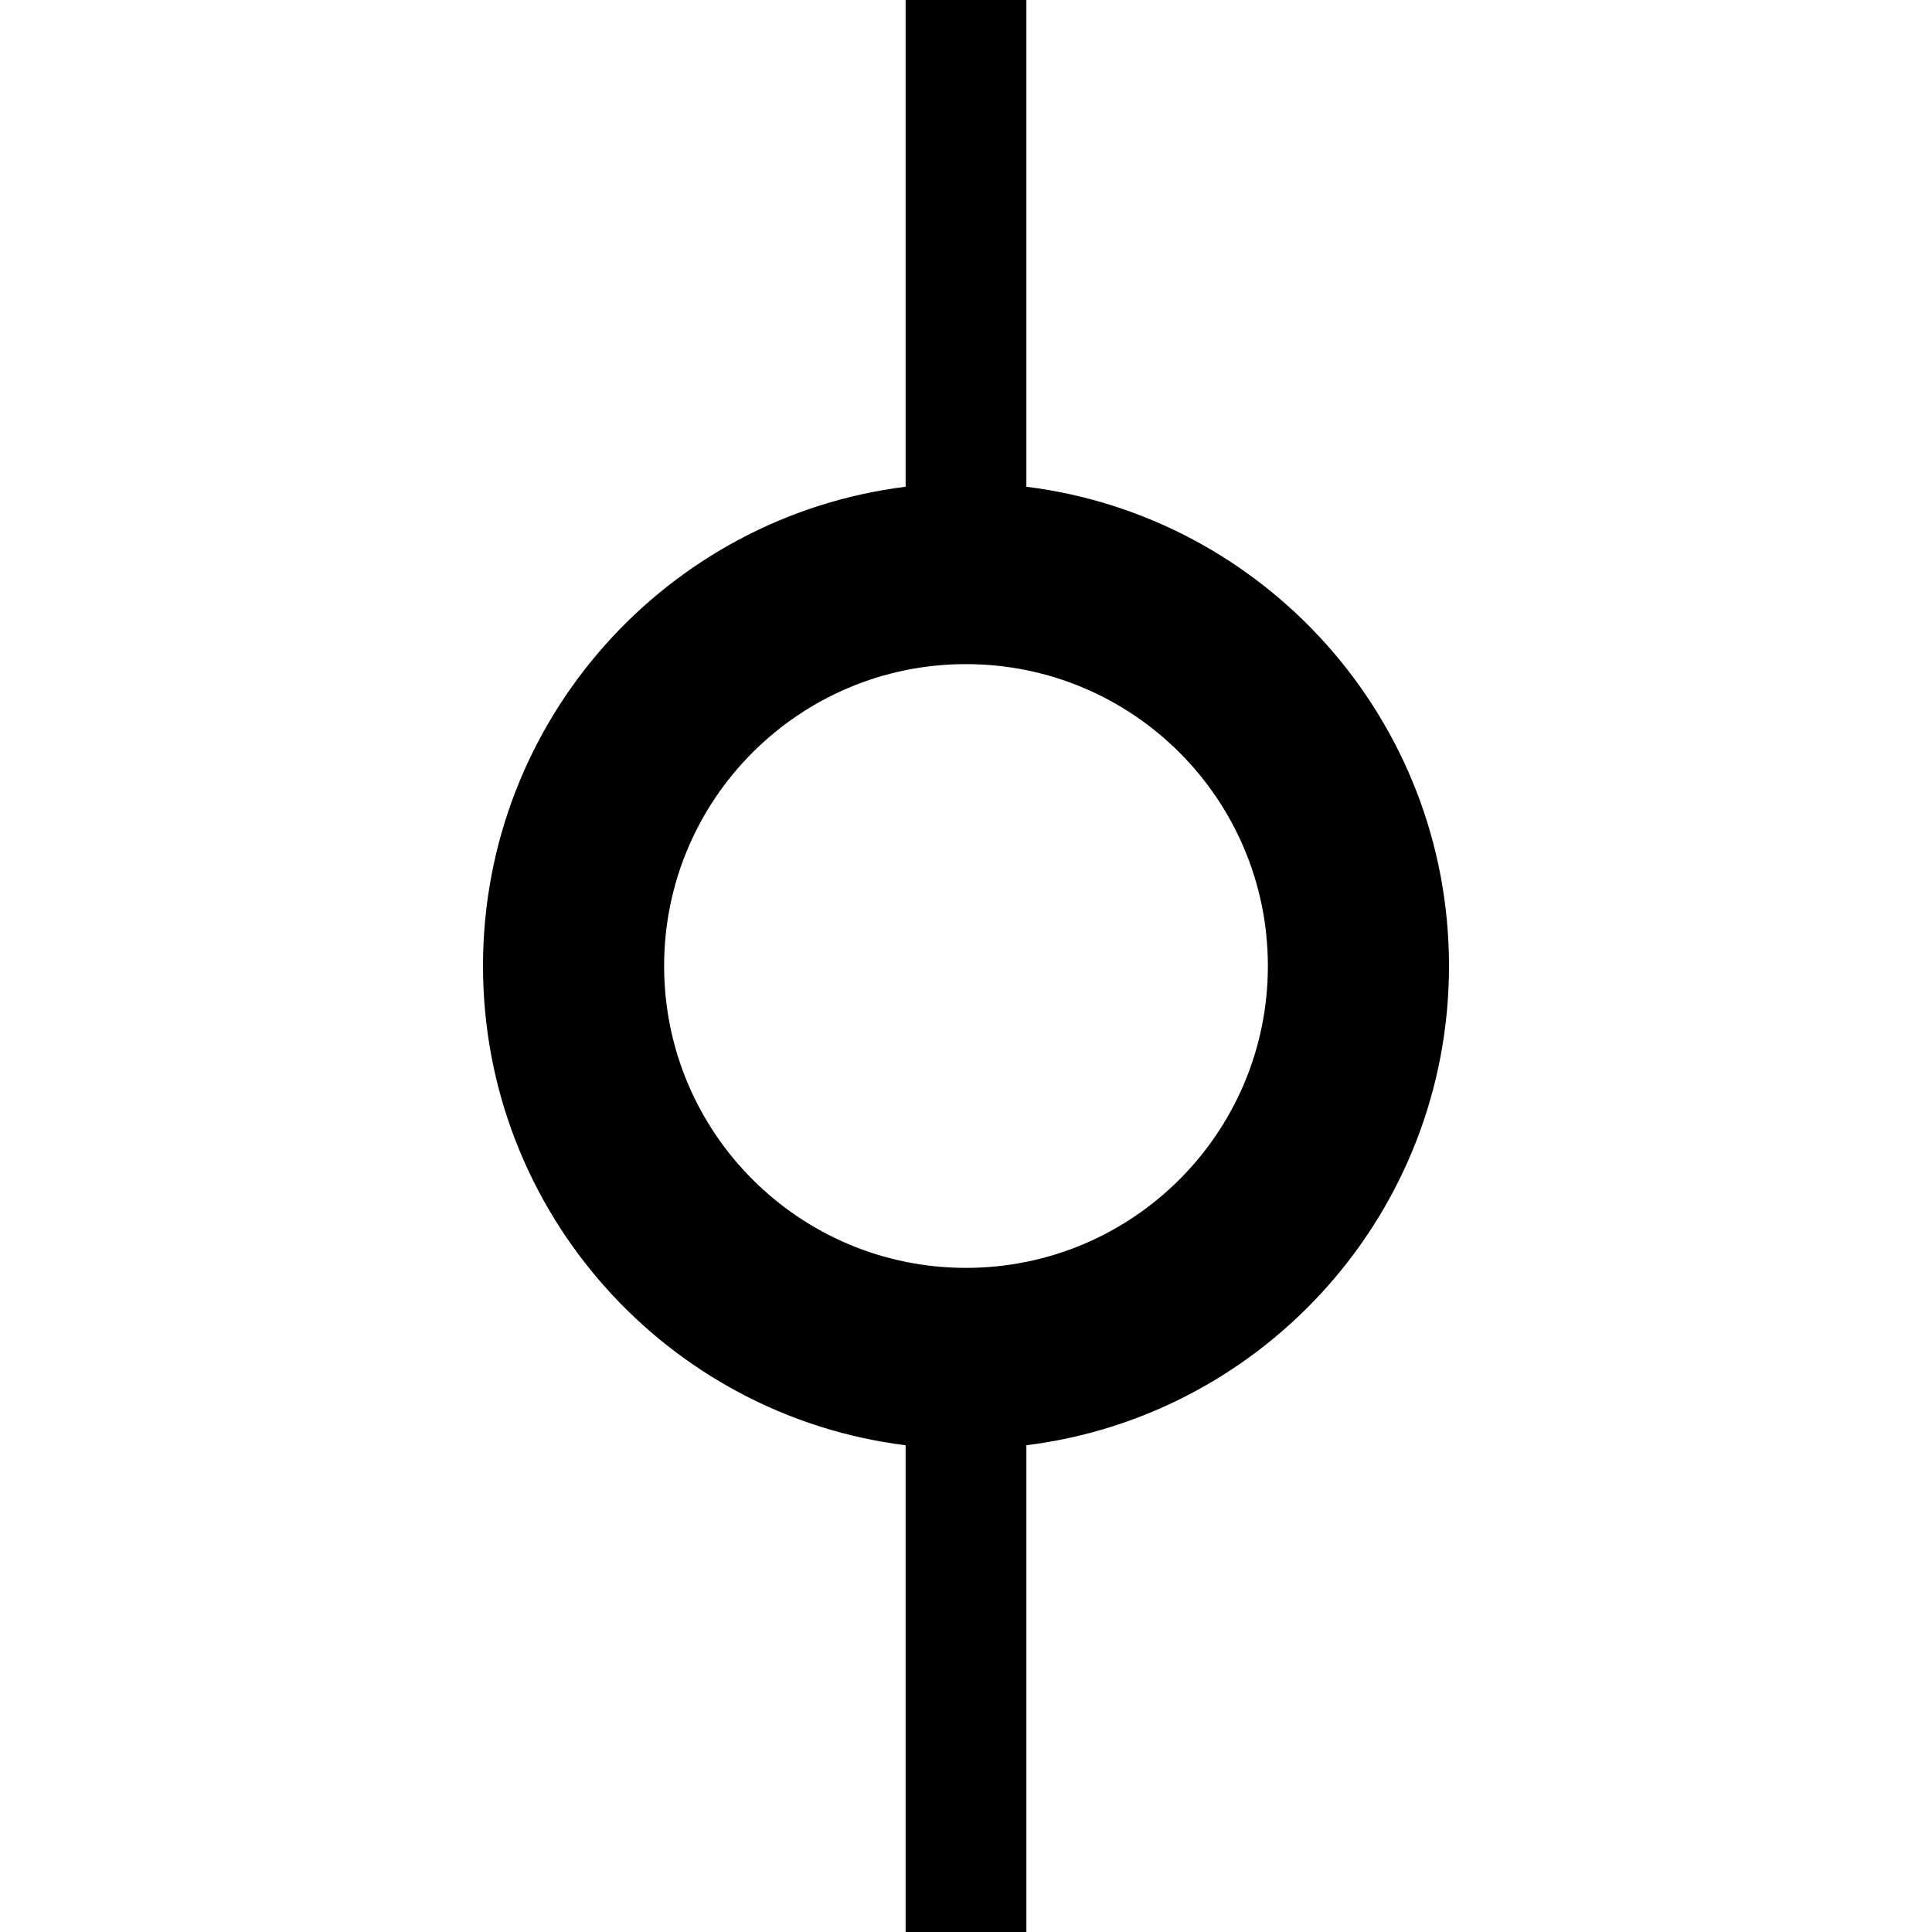
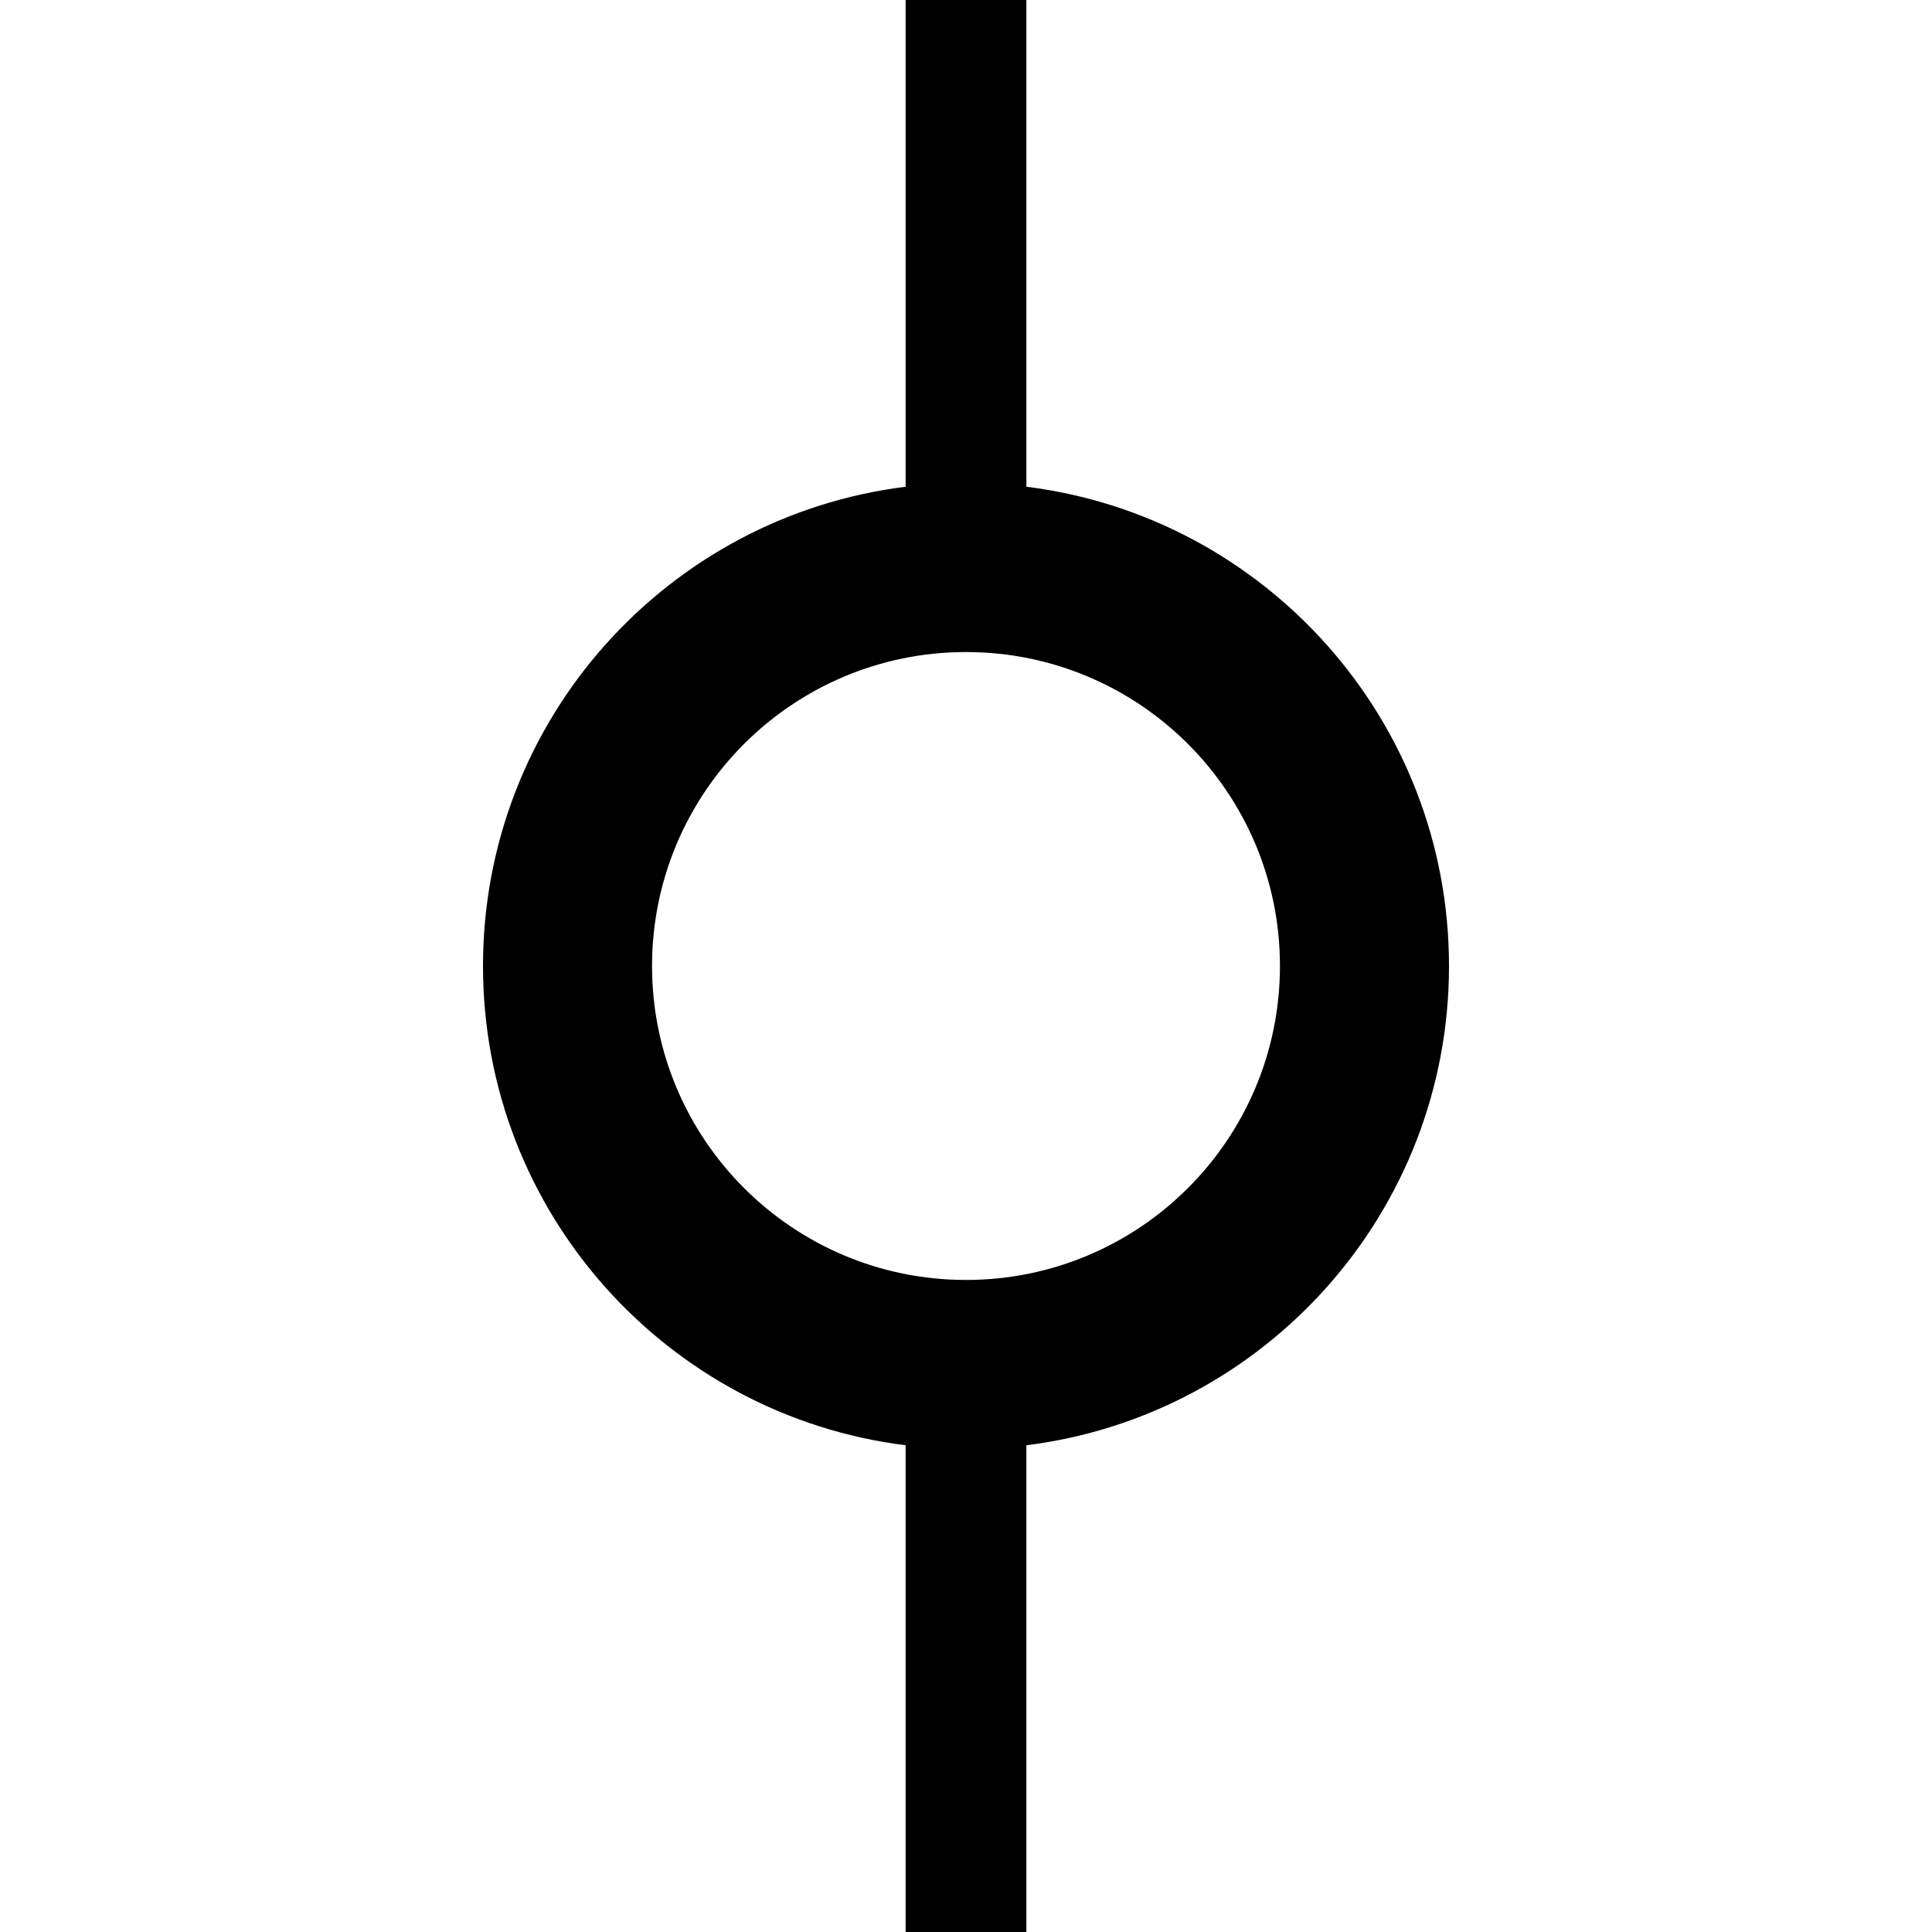
<svg xmlns="http://www.w3.org/2000/svg" width="16" height="16" viewBox="0 0 16 16" fill="currentColor">
-   <path d="M7.5 0H8.5V4.031C10.473 4.277 12 5.96 12 8C12 10.04 10.473 11.723 8.5 11.969V16H7.5V11.969C5.527 11.723 4 10.04 4 8C4 5.96 5.527 4.277 7.5 4.031V0ZM8 10.5C9.381 10.5 10.5 9.381 10.5 8C10.5 6.619 9.381 5.5 8 5.5C6.619 5.5 5.5 6.619 5.5 8C5.5 9.381 6.619 10.5 8 10.5Z" />
+   <path d="M7.5 0H8.5V4.031C10.473 4.277 12 5.96 12 8C12 10.04 10.473 11.723 8.5 11.969V16H7.5V11.969C5.527 11.723 4 10.04 4 8C4 5.96 5.527 4.277 7.5 4.031V0ZM8 10.6C9.436 10.6 10.6 9.436 10.6 8C10.6 6.564 9.436 5.4 8 5.4C6.564 5.4 5.4 6.564 5.4 8C5.4 9.436 6.564 10.6 8 10.6Z" />
</svg>
